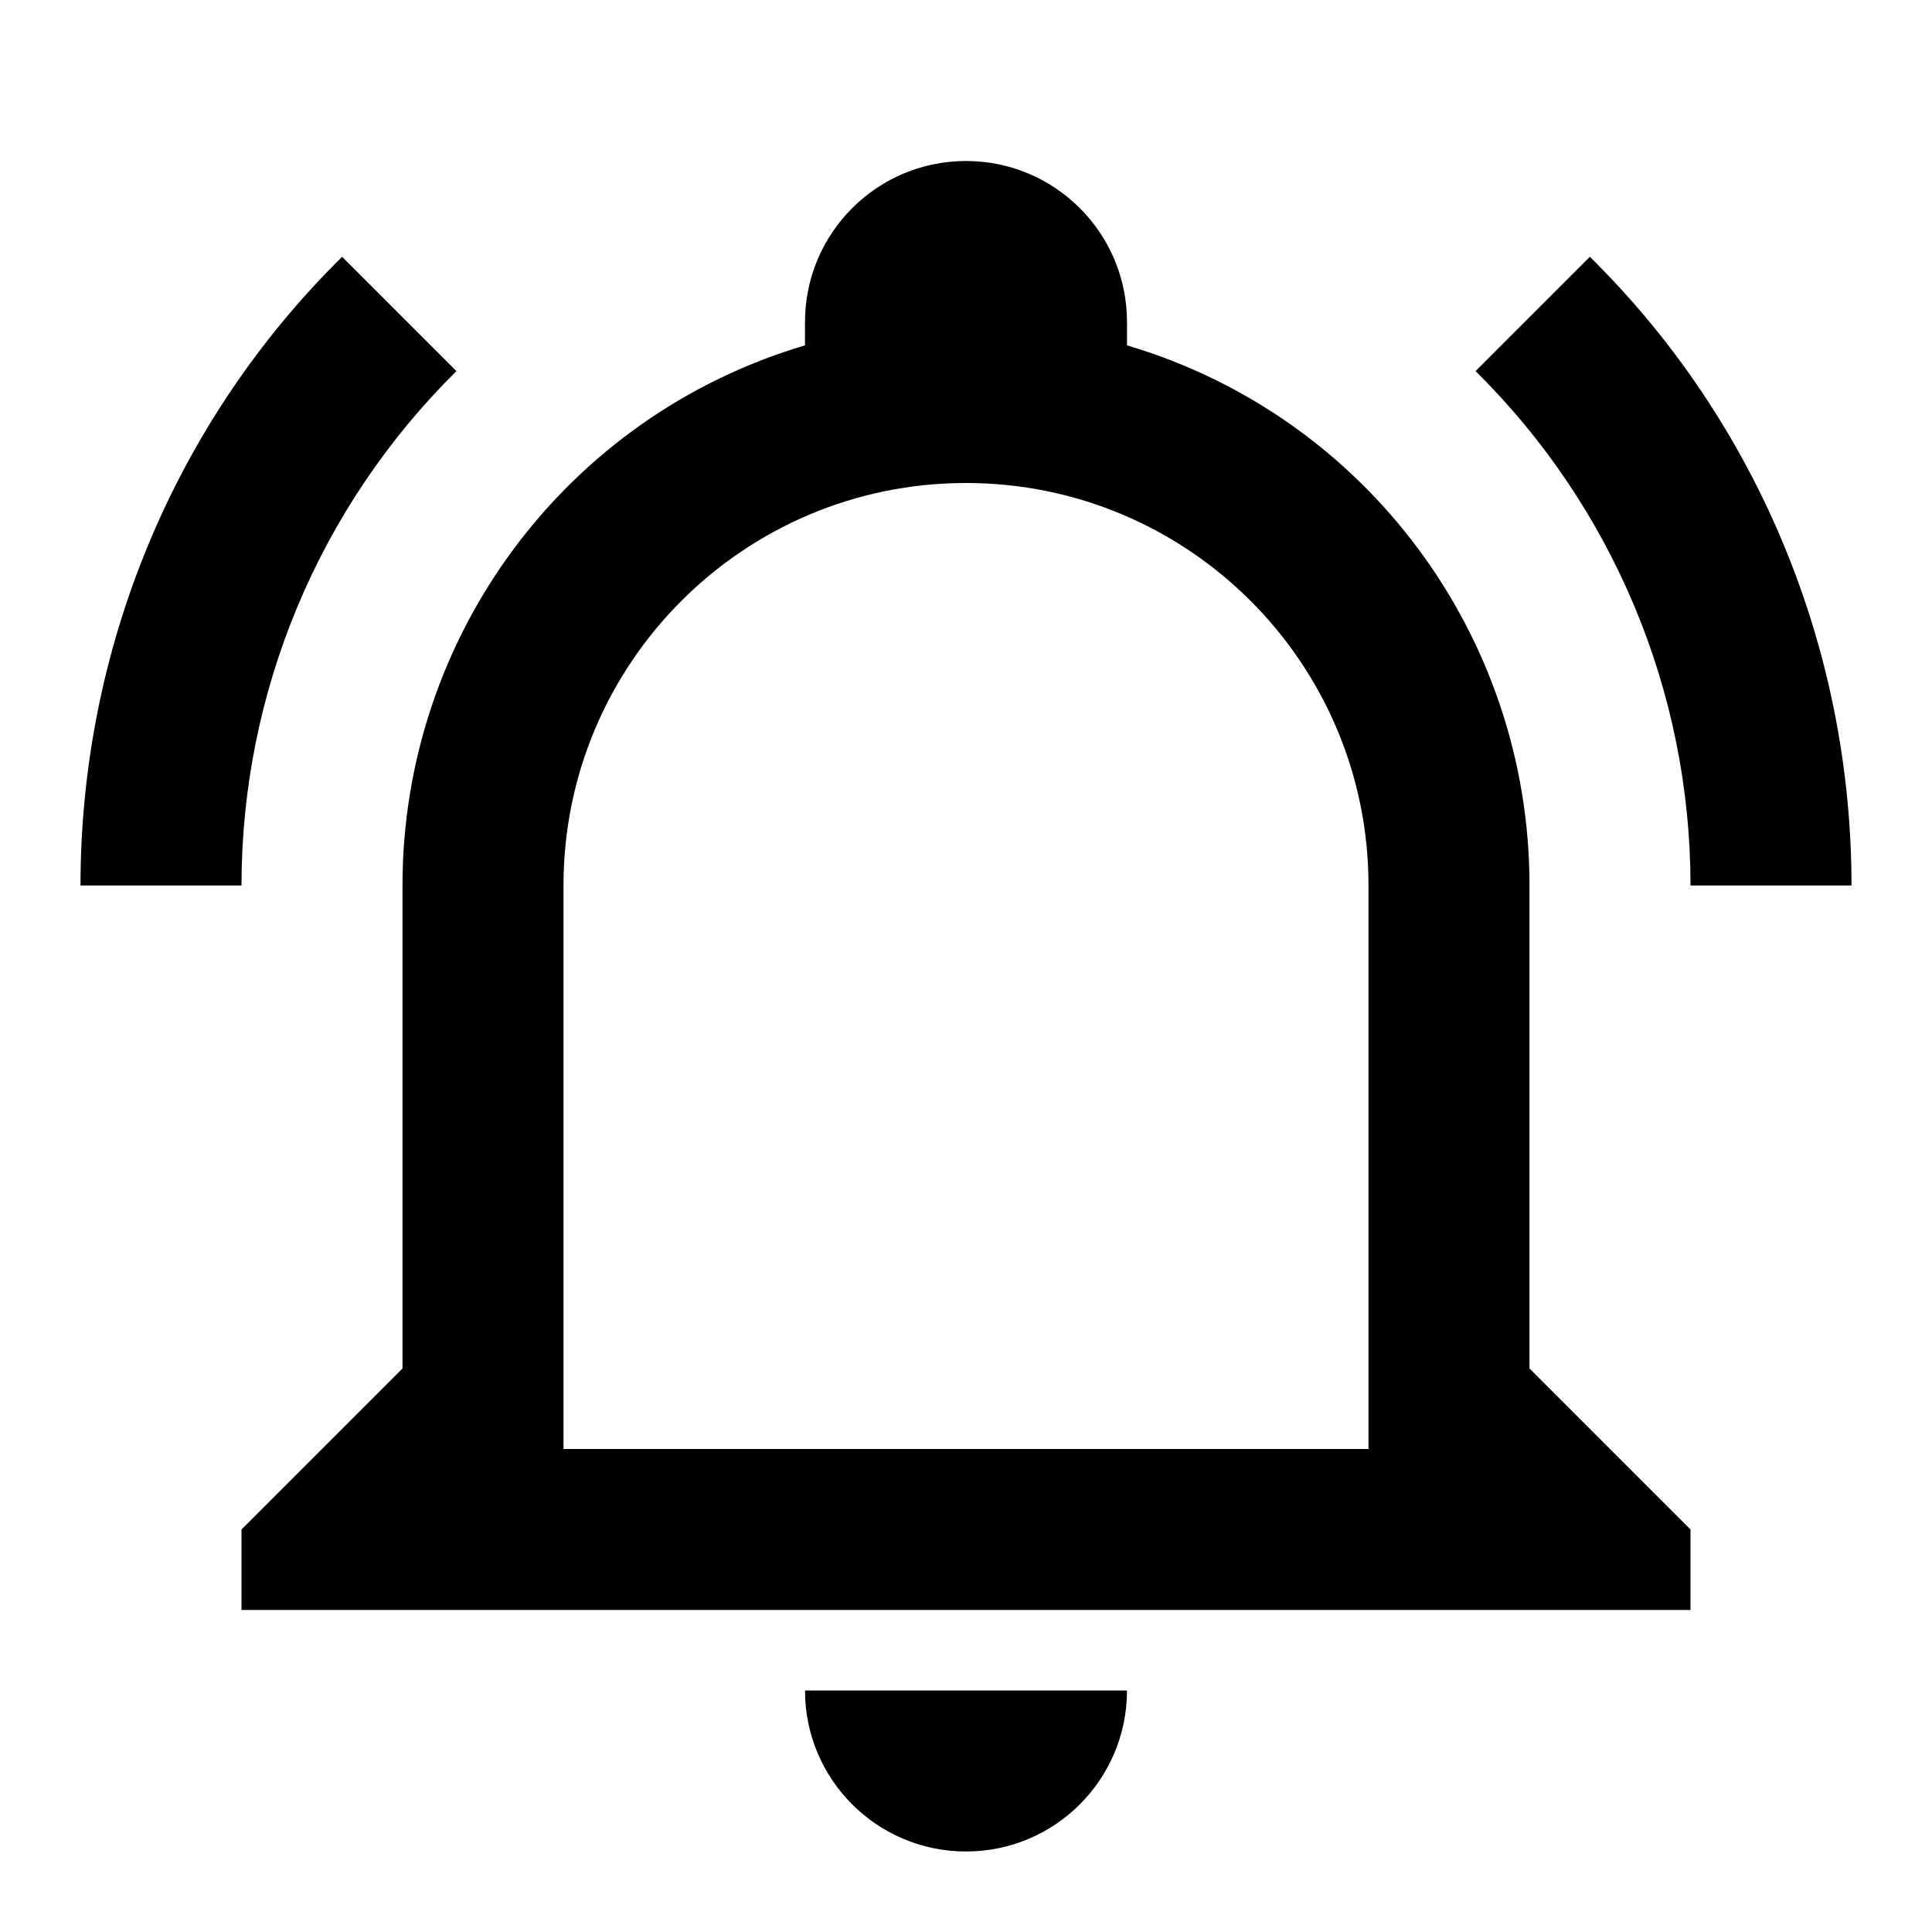
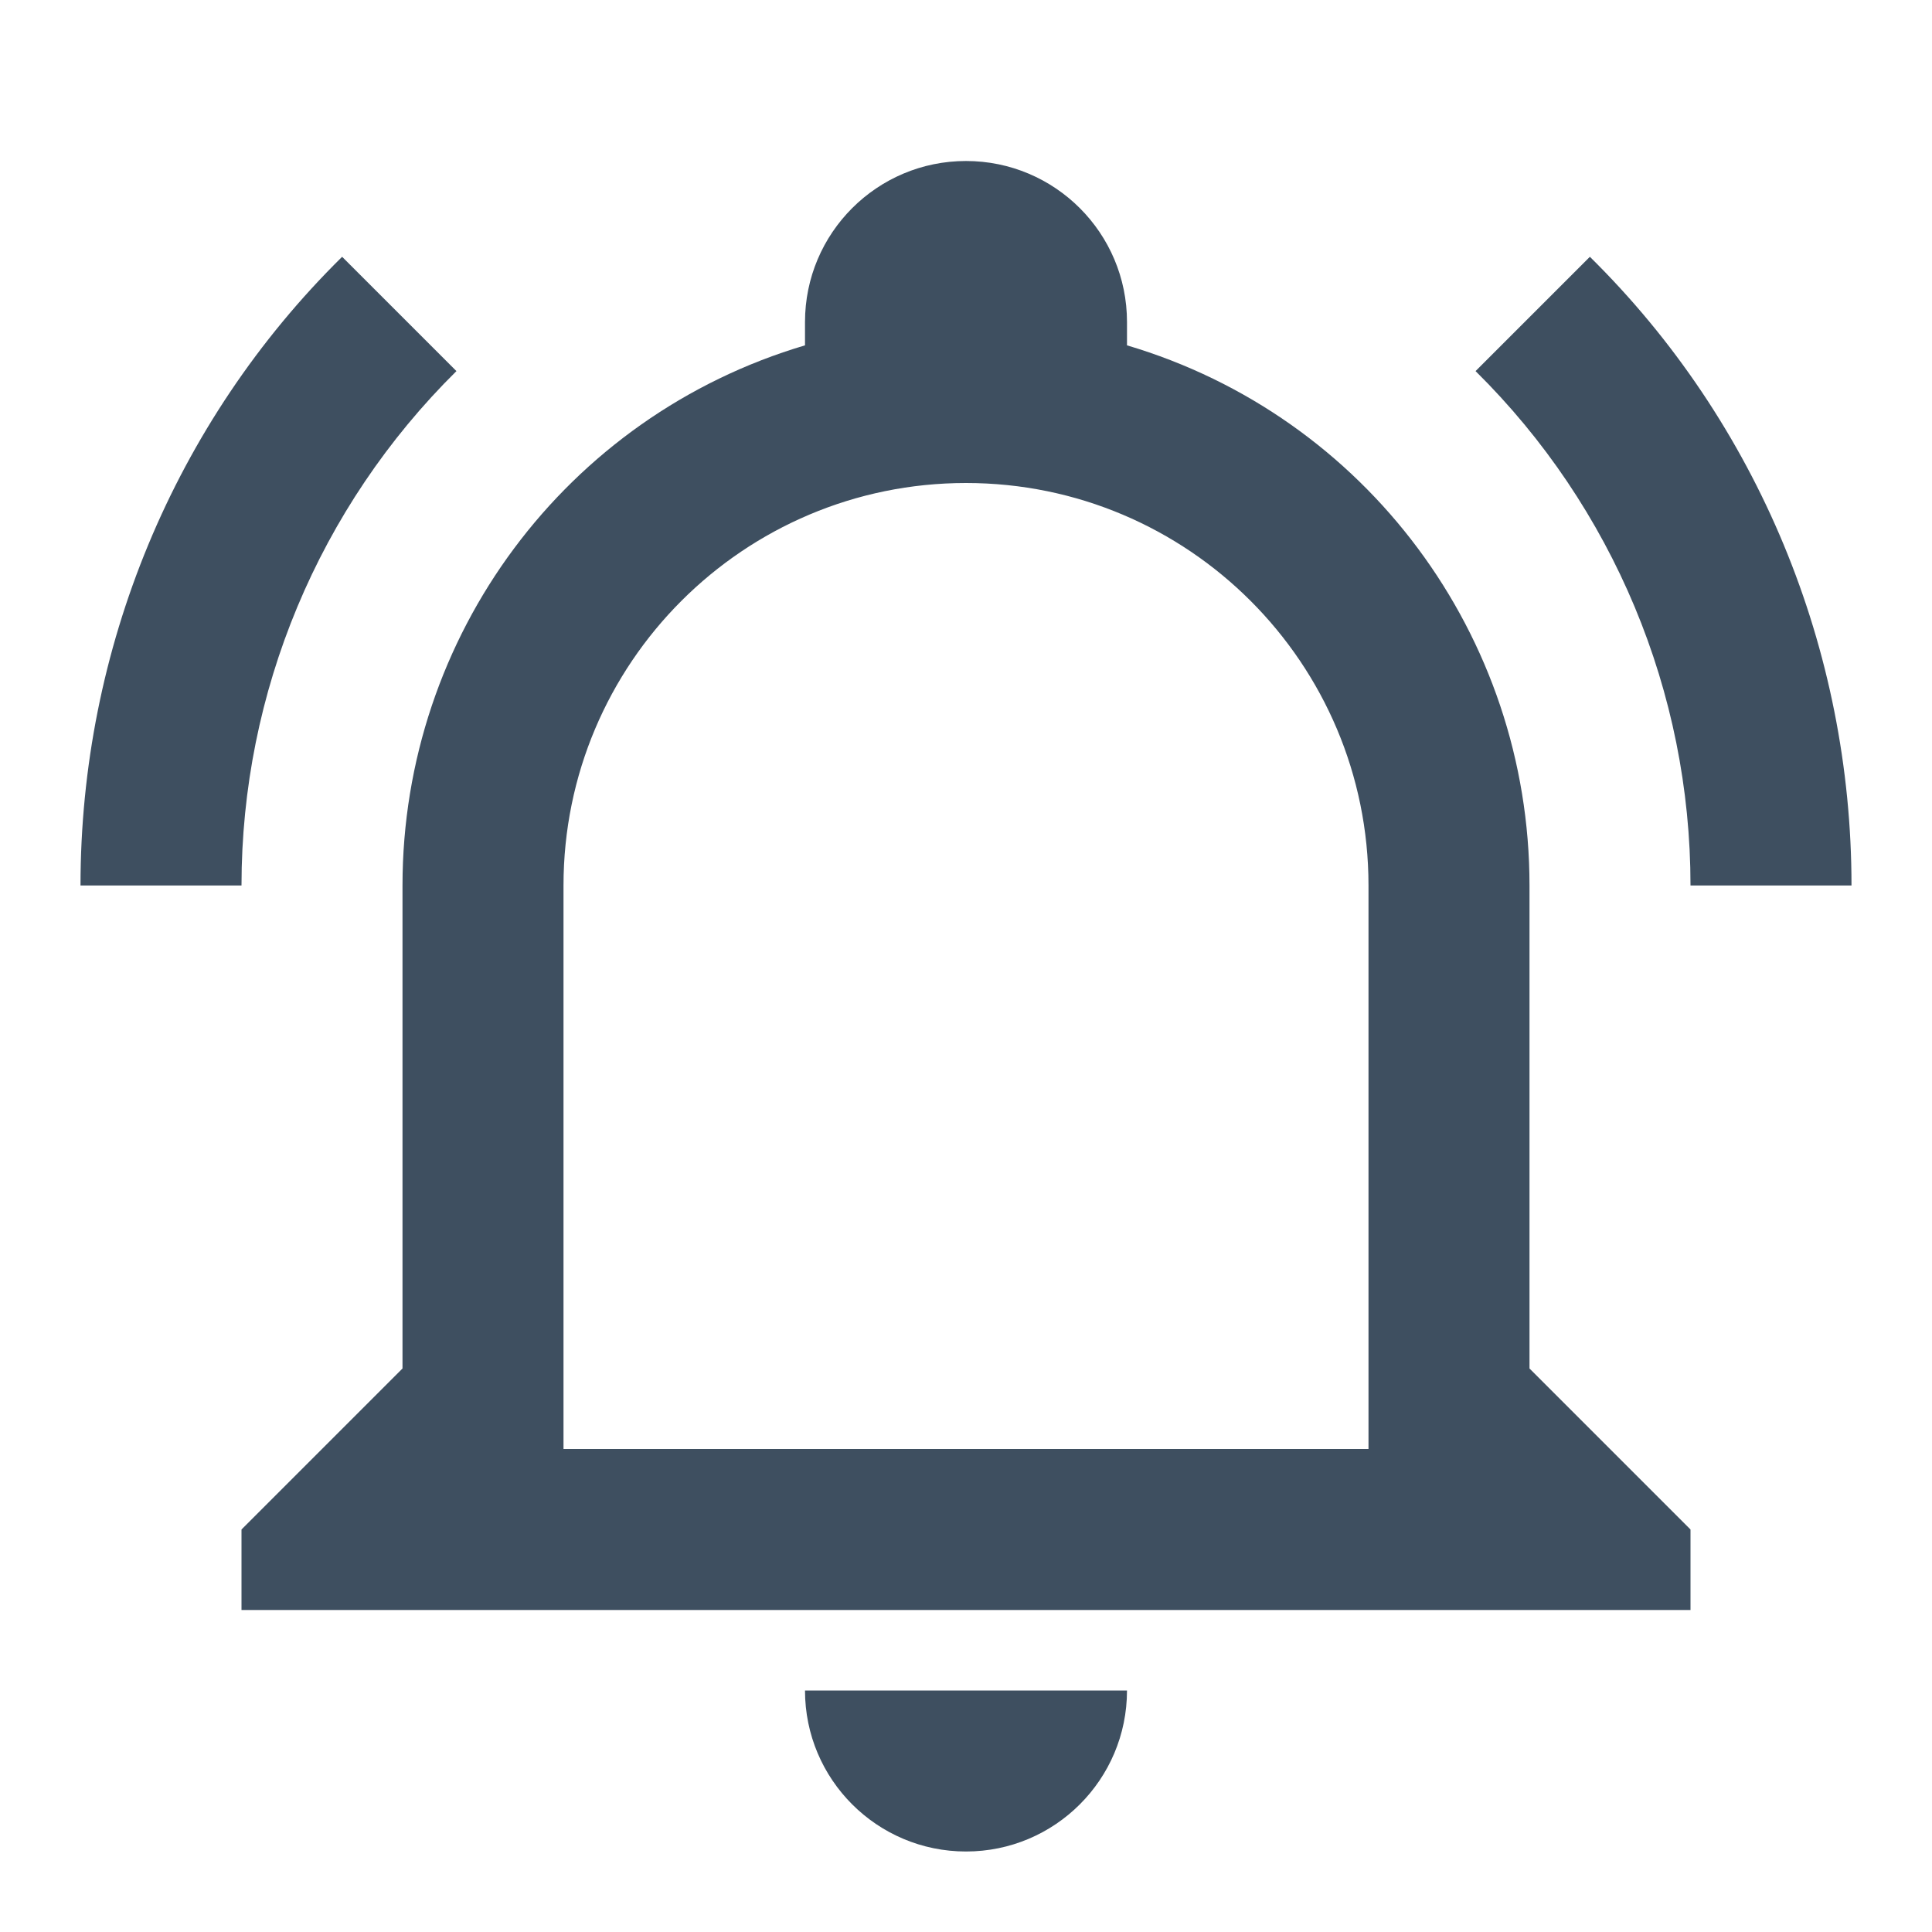
- <svg xmlns="http://www.w3.org/2000/svg" viewBox="0 0 24 24">
+ <svg xmlns="http://www.w3.org/2000/svg" fill="hsl(210, 21%, 31%)" viewBox="0 0 24 24">
  <path d="M10,21H14A2,2 0 0,1 12,23A2,2 0 0,1 10,21M21,19V20H3V19L5,17V11C5,7.9 7.03,5.17 10,4.29C10,4.19 10,4.1 10,4A2,2 0 0,1 12,2A2,2 0 0,1 14,4C14,4.1 14,4.19 14,4.29C16.97,5.17 19,7.9 19,11V17L21,19M17,11A5,5 0 0,0 12,6A5,5 0 0,0 7,11V18H17V11M19.75,3.19L18.33,4.61C20.04,6.3 21,8.6 21,11H23C23,8.07 21.84,5.25 19.75,3.19M1,11H3C3,8.6 3.96,6.3 5.67,4.61L4.25,3.19C2.16,5.25 1,8.07 1,11Z" />
</svg>
